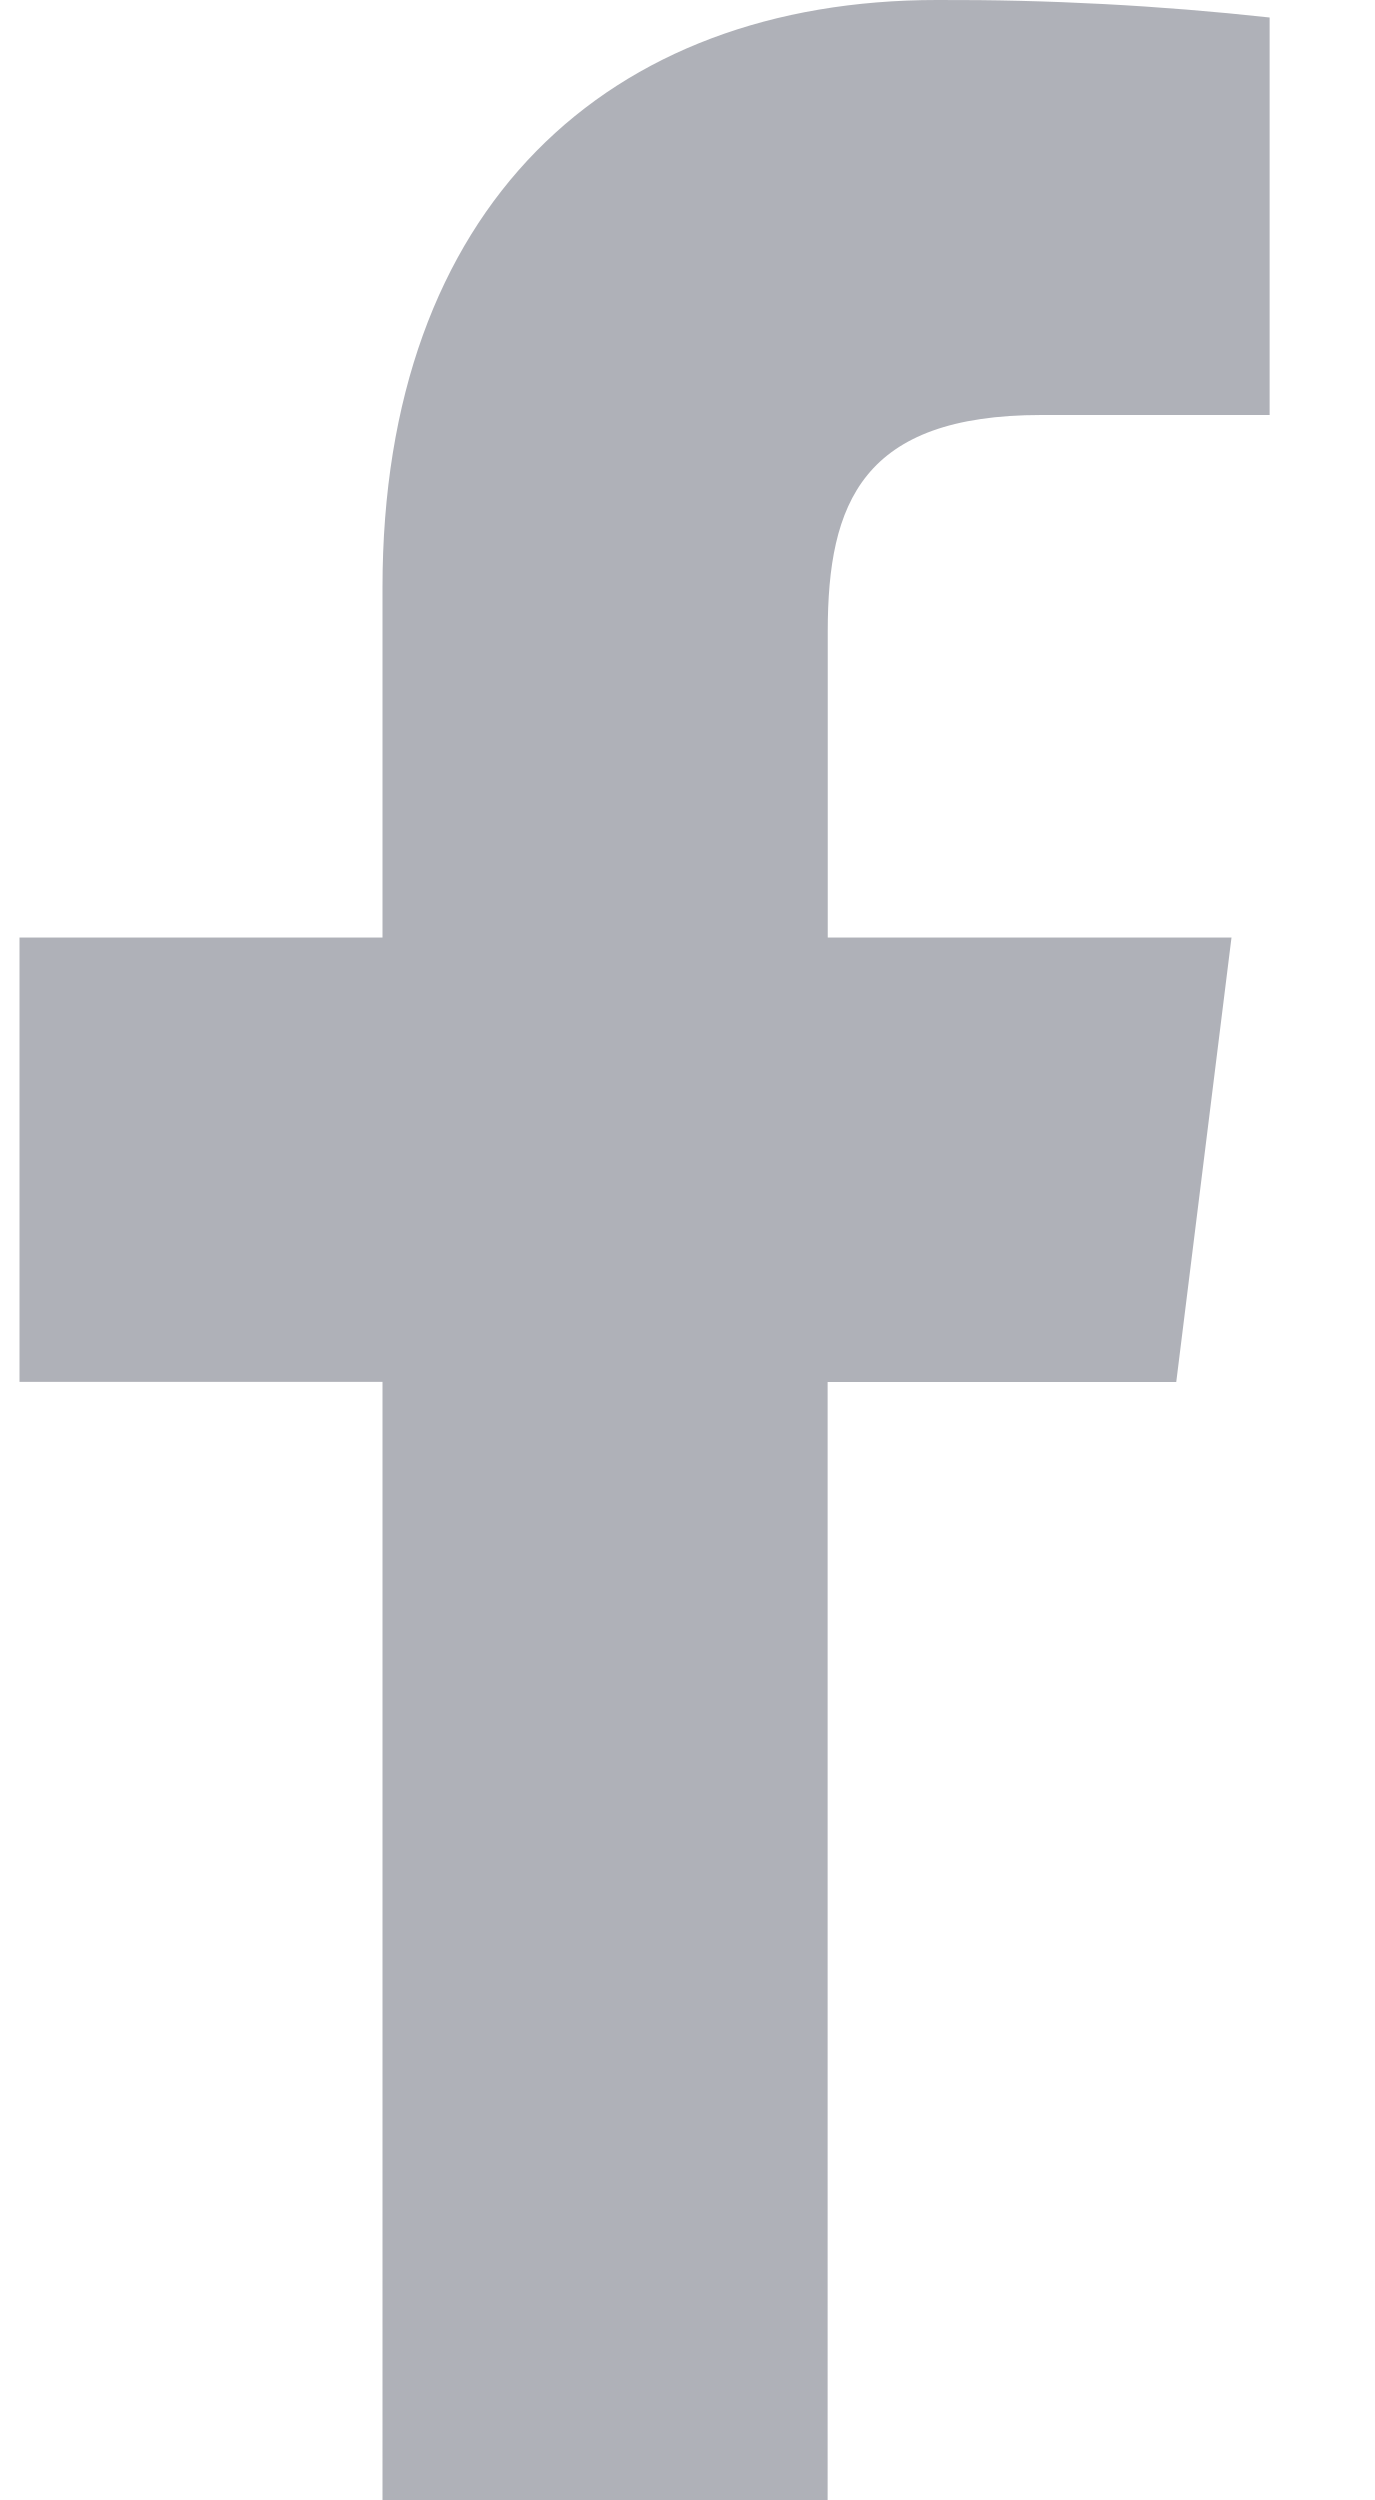
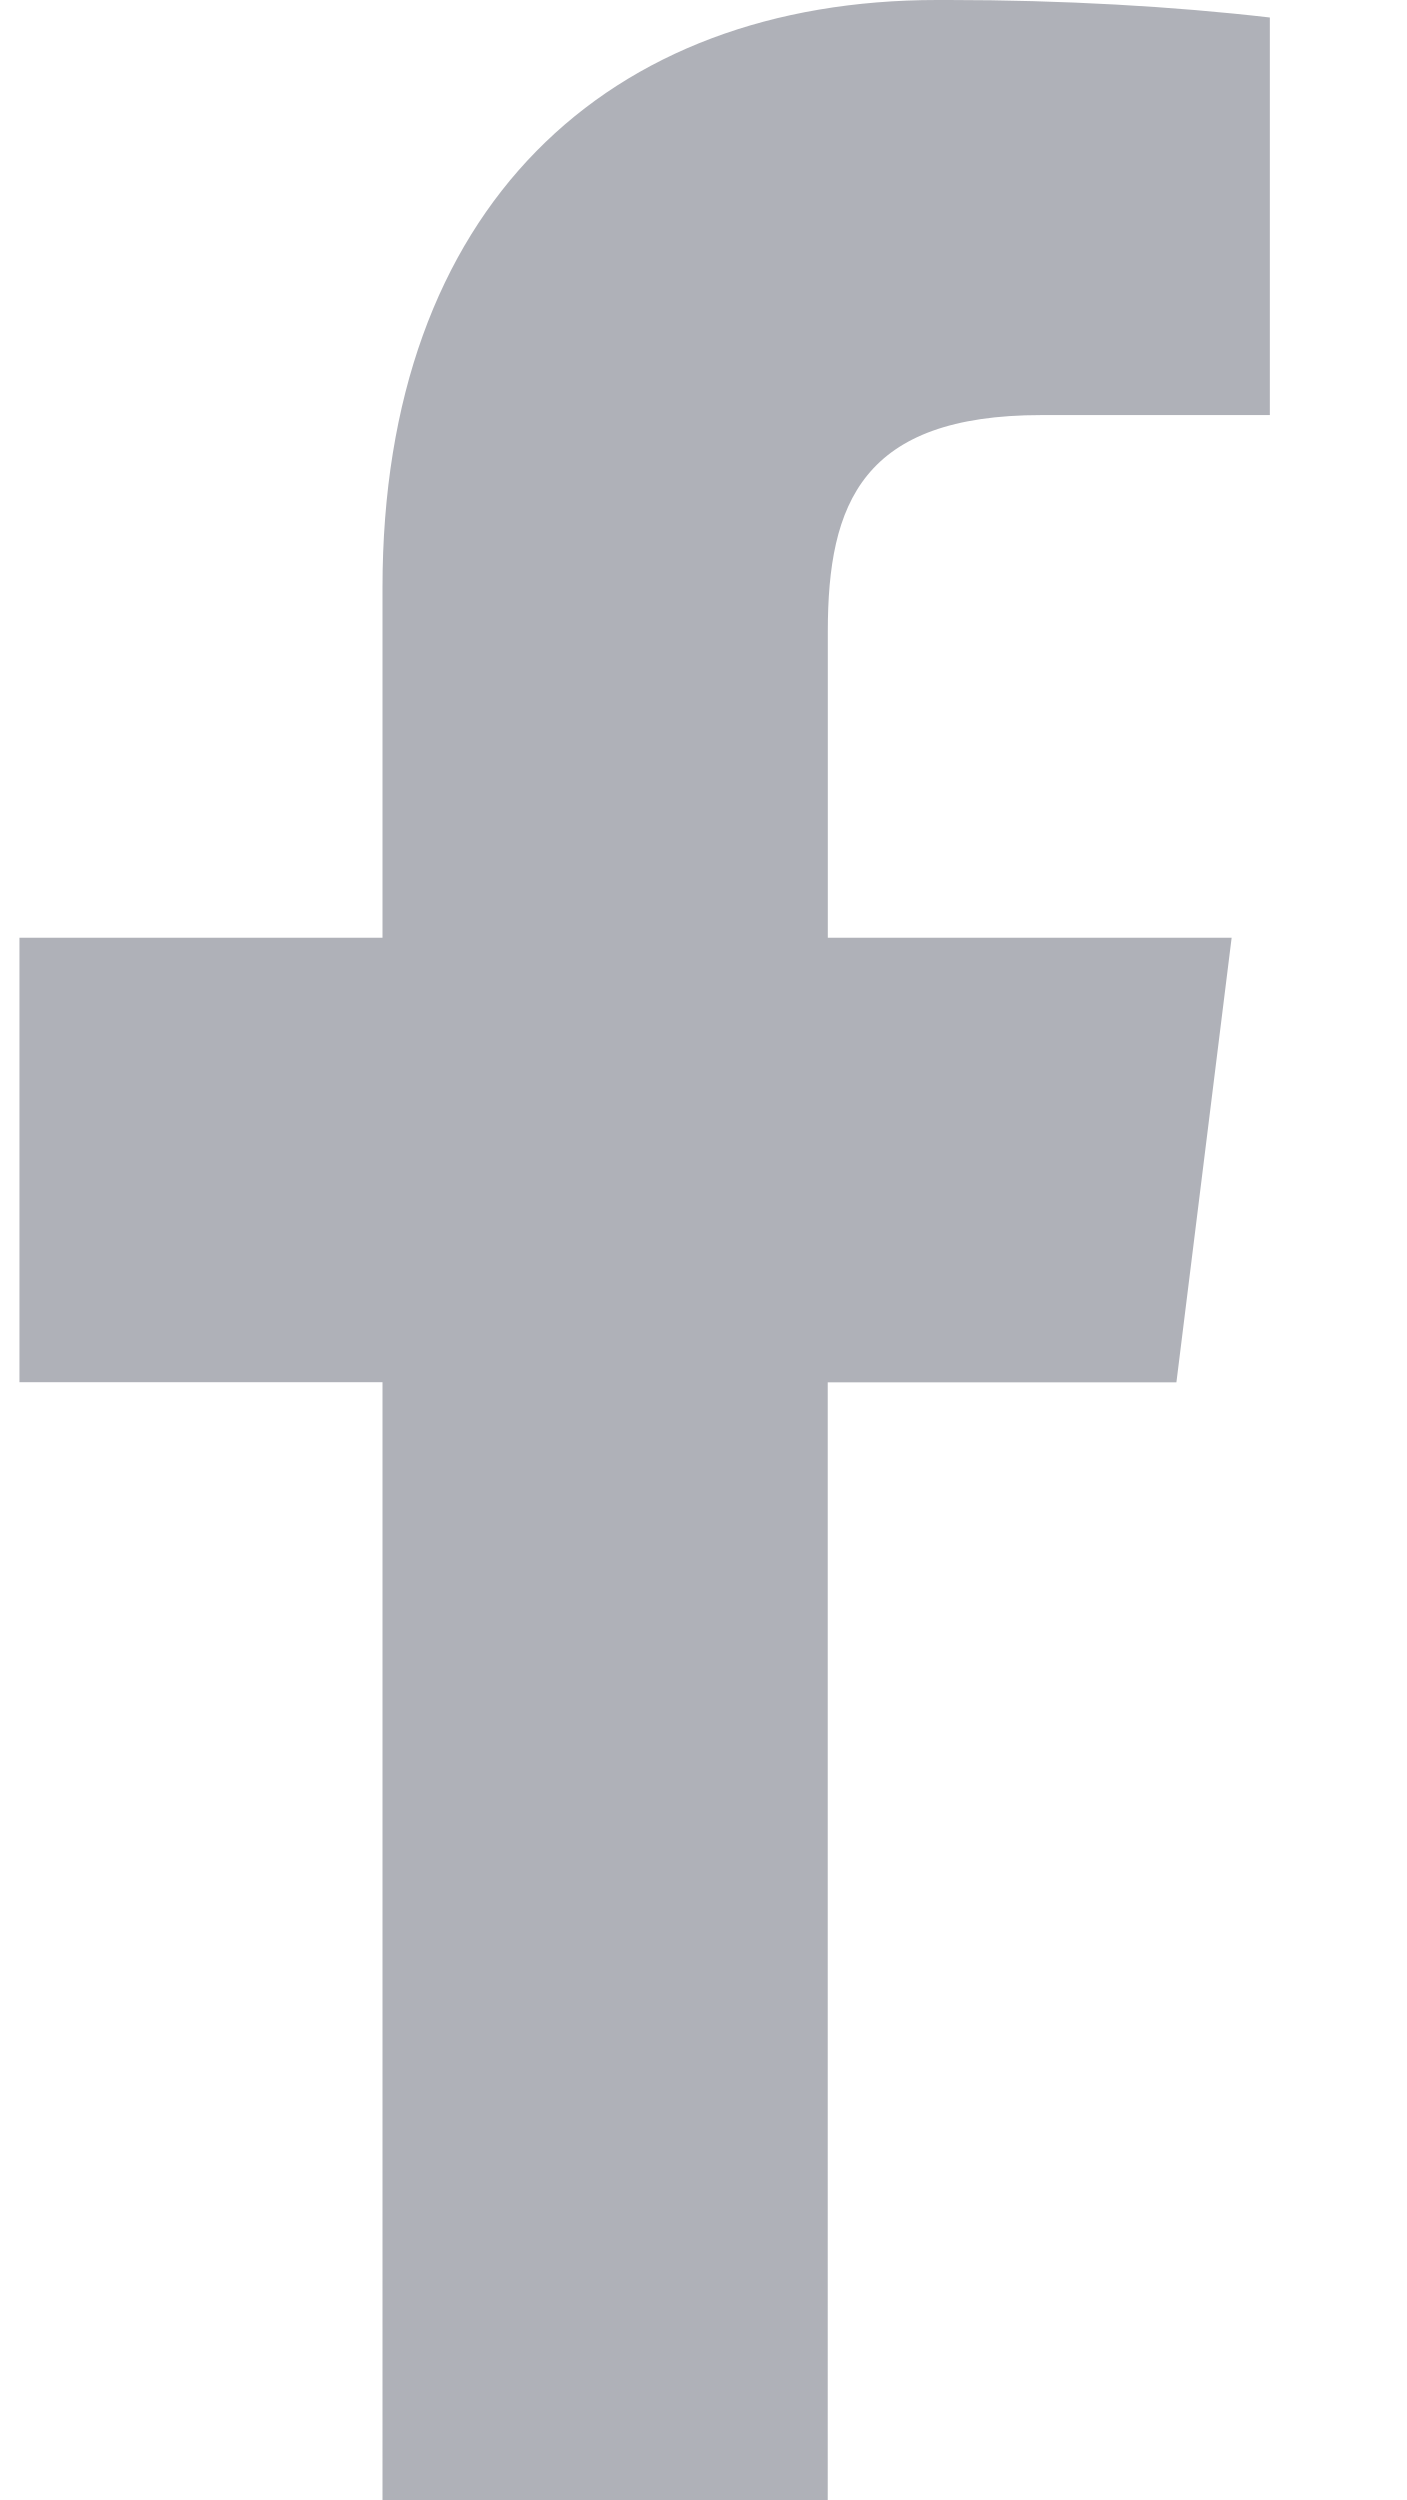
- <svg xmlns="http://www.w3.org/2000/svg" width="11" height="20" fill="none">
-   <path d="M8.33 3.32h1.827V.14A23.579 23.579 0 0 0 7.497 0C4.864 0 3.06 1.656 3.06 4.7v2.8H.156v3.555H3.06V20h3.561v-8.944H9.41L9.852 7.5h-3.23V5.05c0-1.027.277-1.73 1.709-1.73Z" fill="#AFB1B8" />
+ <svg xmlns="http://www.w3.org/2000/svg" version="1.1" width="18" height="32" viewBox="0 0 18 32">
+   <path fill="#afb1b8" d="M13.33 5.313h2.924v-5.089c-1.233-0.143-2.661-0.224-4.109-0.224-0.052 0-0.104 0-0.156 0l0.008-0c-4.214 0-7.101 2.65-7.101 7.522v4.481h-4.647v5.689h4.647v14.315h5.699v-14.313h4.463l0.707-5.691h-5.169v-3.921c0-1.644 0.443-2.769 2.735-2.769z" />
</svg>
